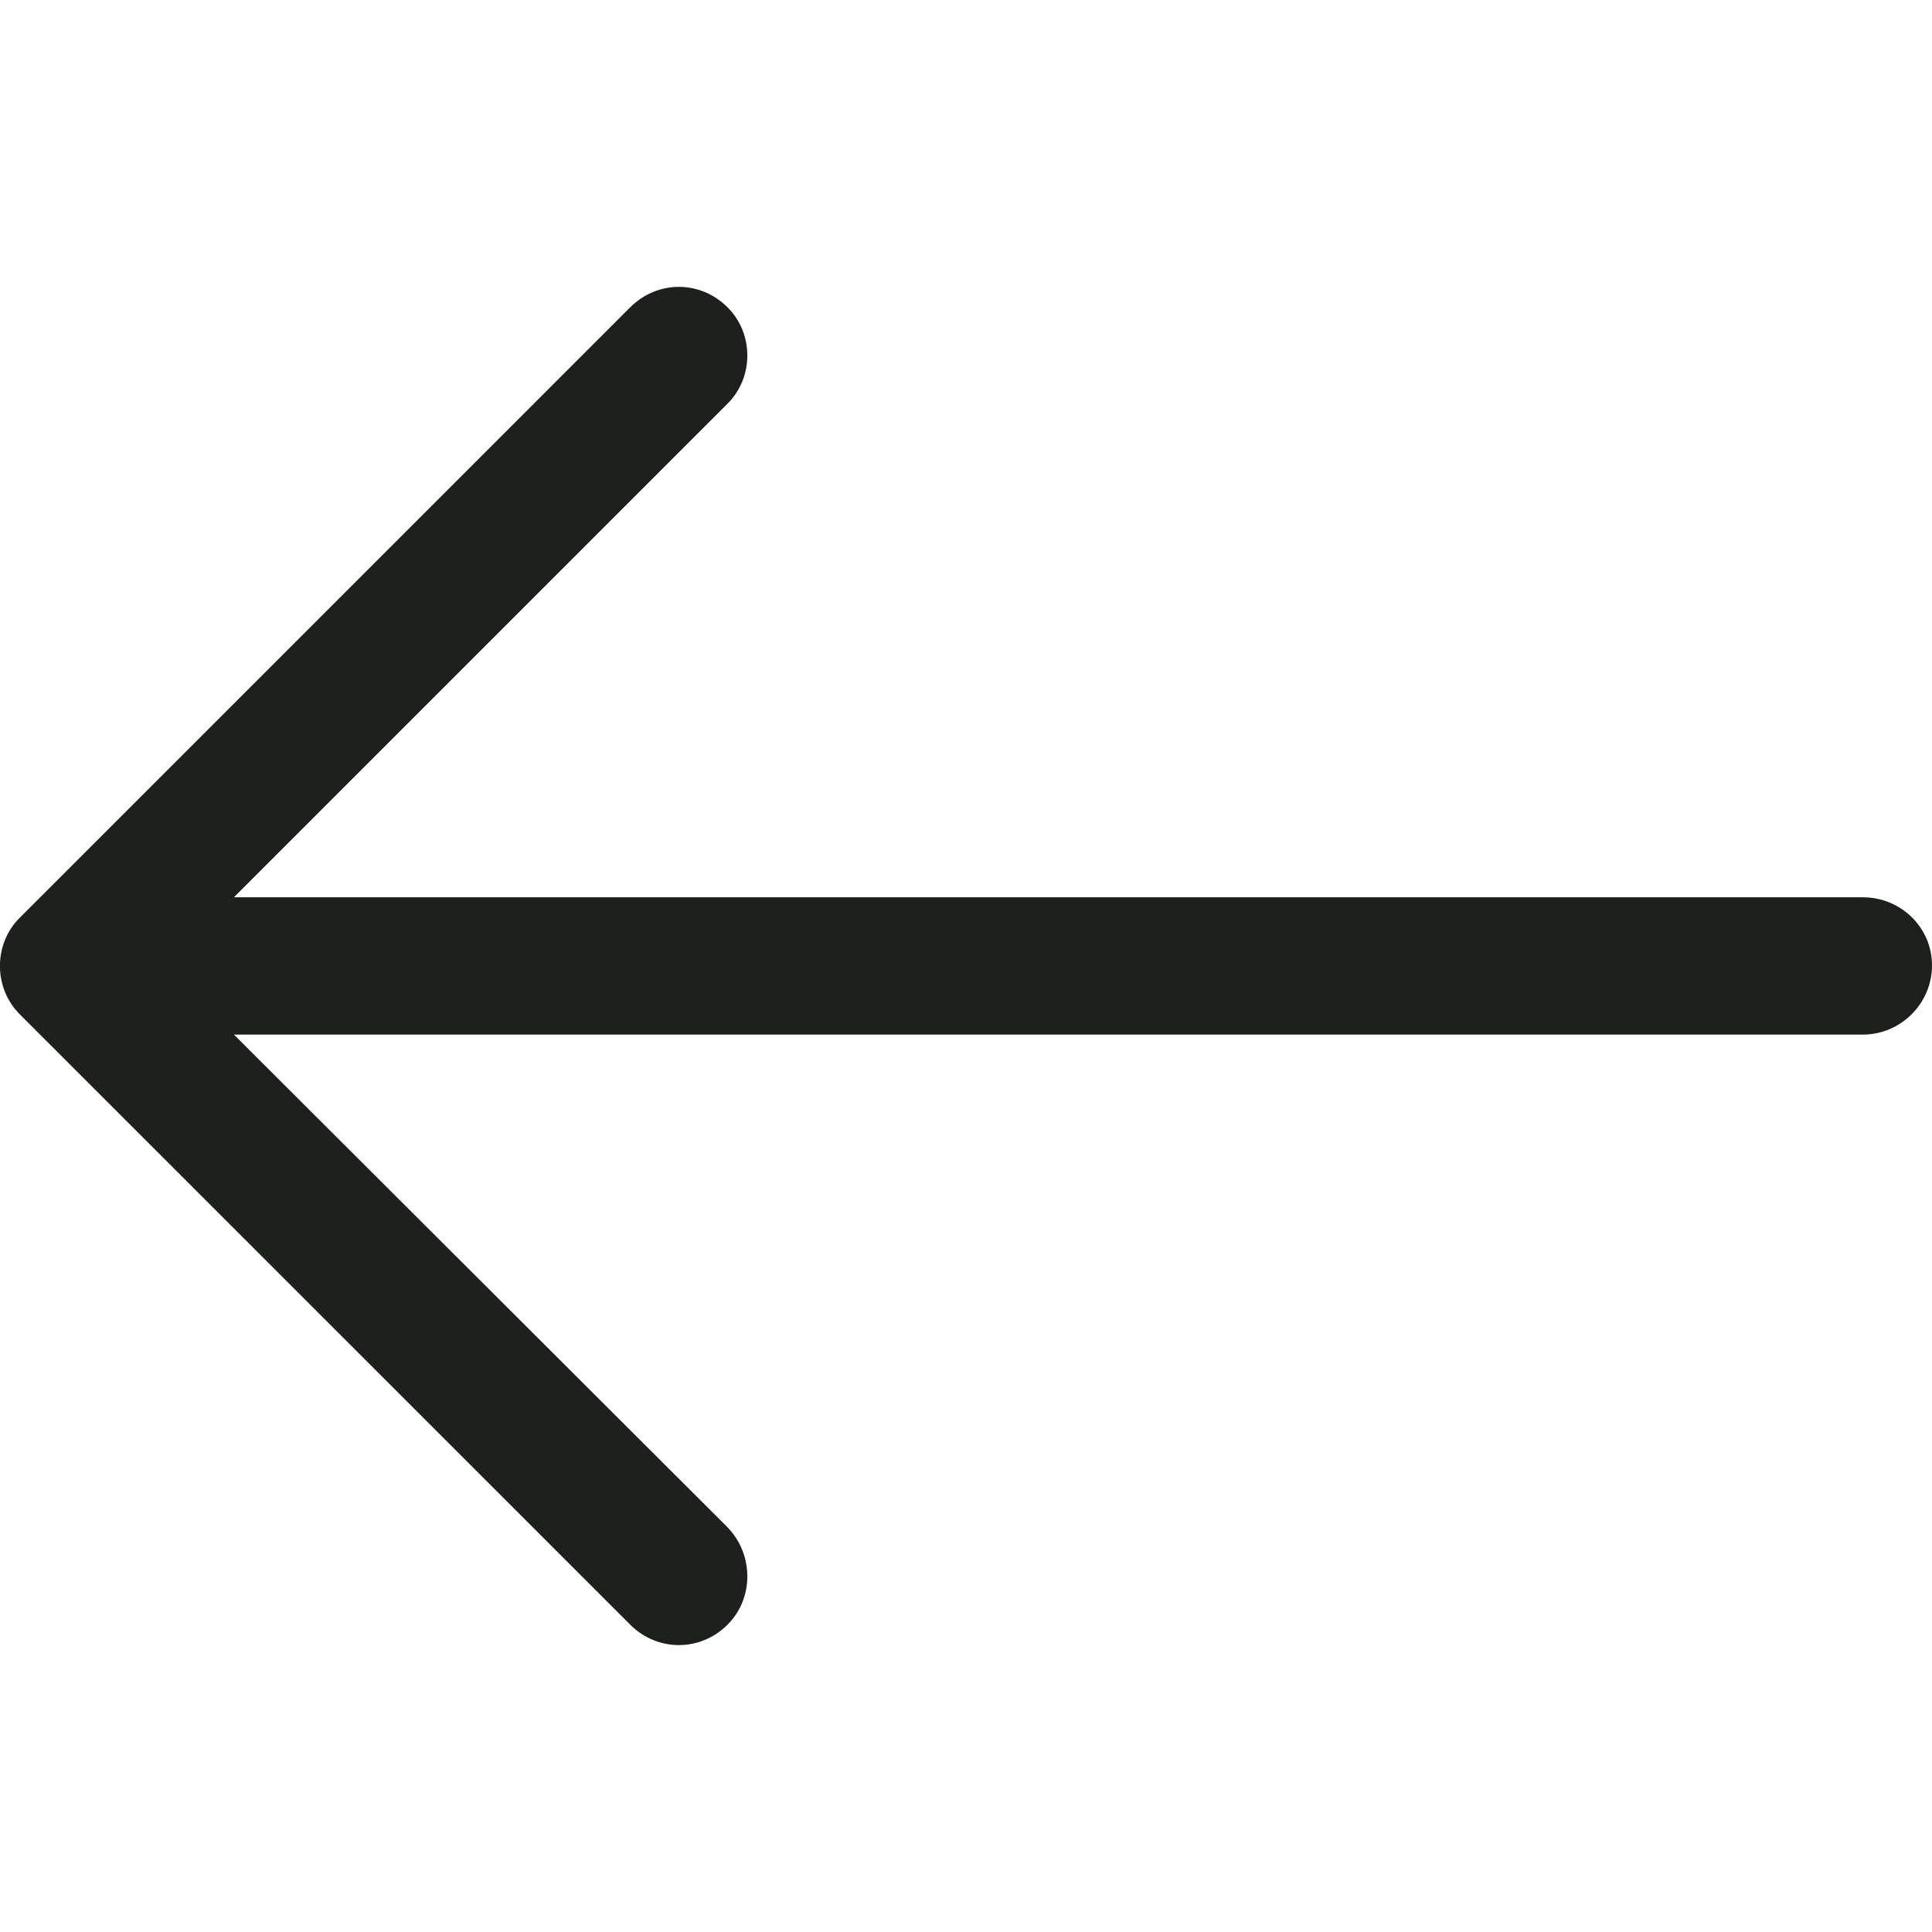
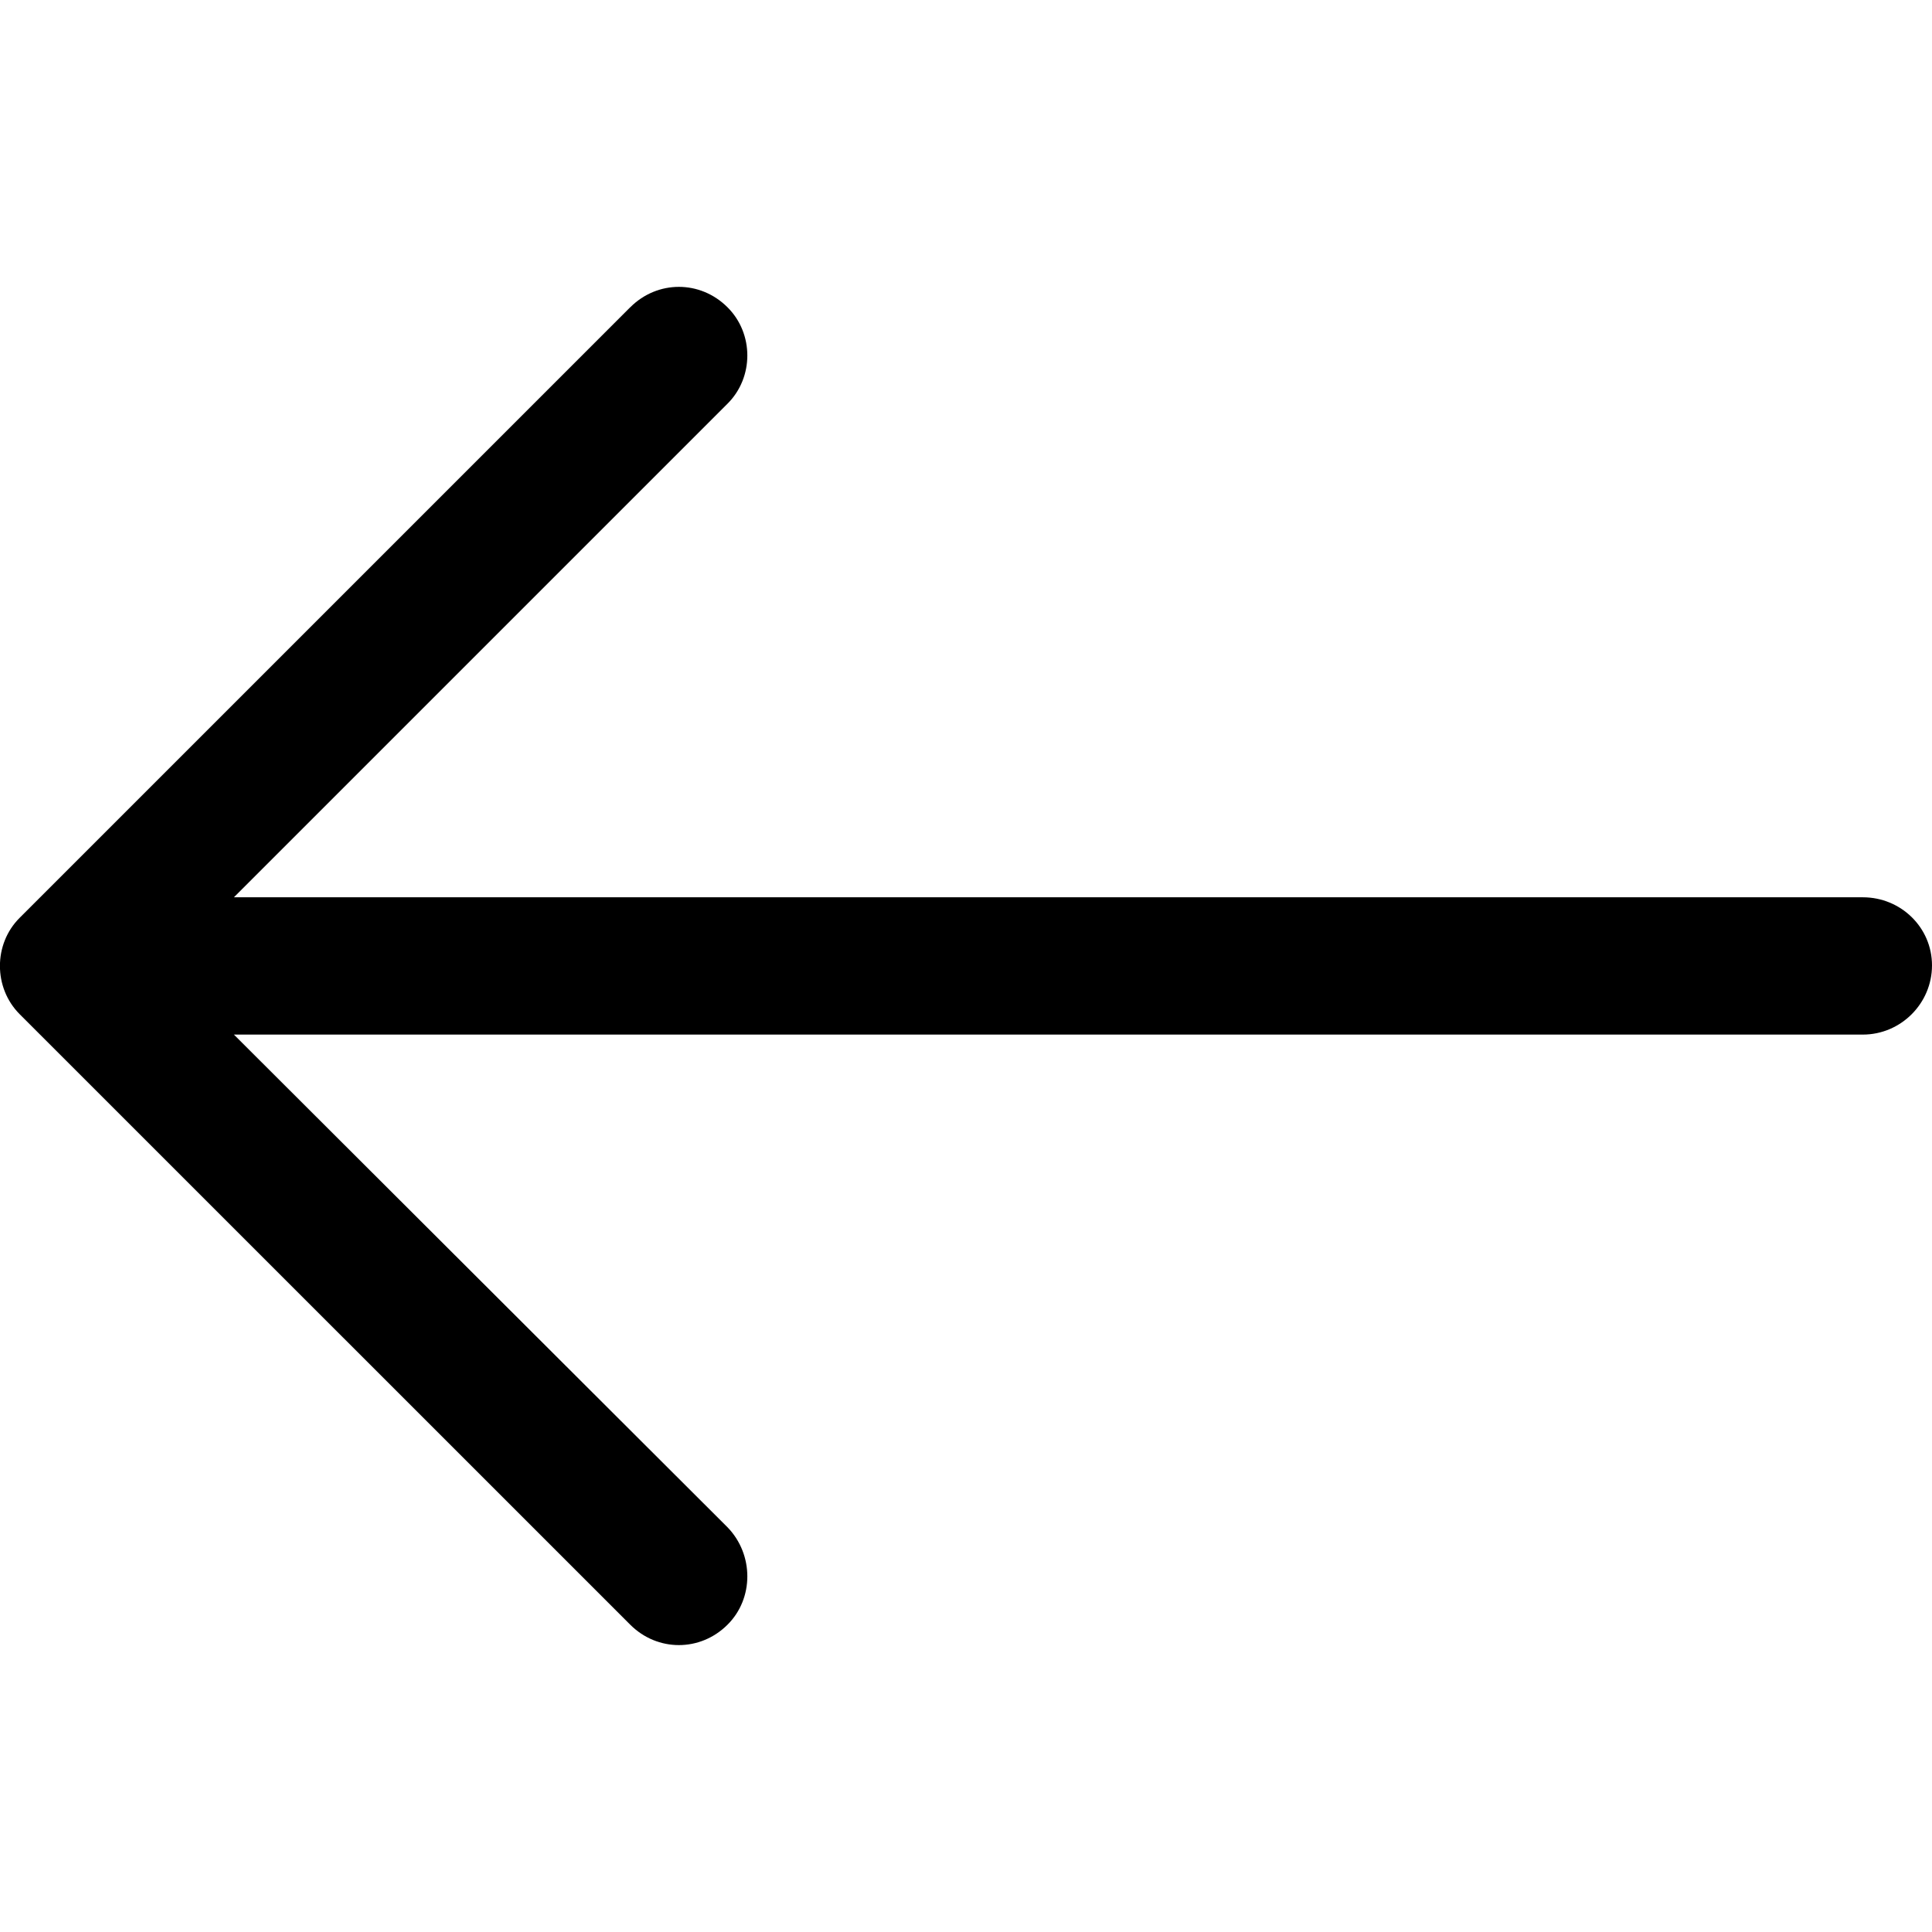
<svg xmlns="http://www.w3.org/2000/svg" viewBox="0 0 31.494 31.494">
-   <path d="M10.273 5.01c.444-.445 1.143-.445 1.587 0 .43.428.43 1.142 0 1.57l-8.047 8.047h26.554c.62 0 1.127.492 1.127 1.11 0 .62-.508 1.128-1.127 1.128H3.813l8.047 8.032c.43.444.43 1.16 0 1.587-.444.444-1.143.444-1.587 0L.32 16.532c-.428-.43-.428-1.143 0-1.57l9.953-9.953z" fill="#1E201D" />
+   <path d="M10.273 5.01c.444-.445 1.143-.445 1.587 0 .43.428.43 1.142 0 1.57l-8.047 8.047h26.554c.62 0 1.127.492 1.127 1.11 0 .62-.508 1.128-1.127 1.128H3.813l8.047 8.032c.43.444.43 1.16 0 1.587-.444.444-1.143.444-1.587 0L.32 16.532c-.428-.43-.428-1.143 0-1.57l9.953-9.953z" />
</svg>
